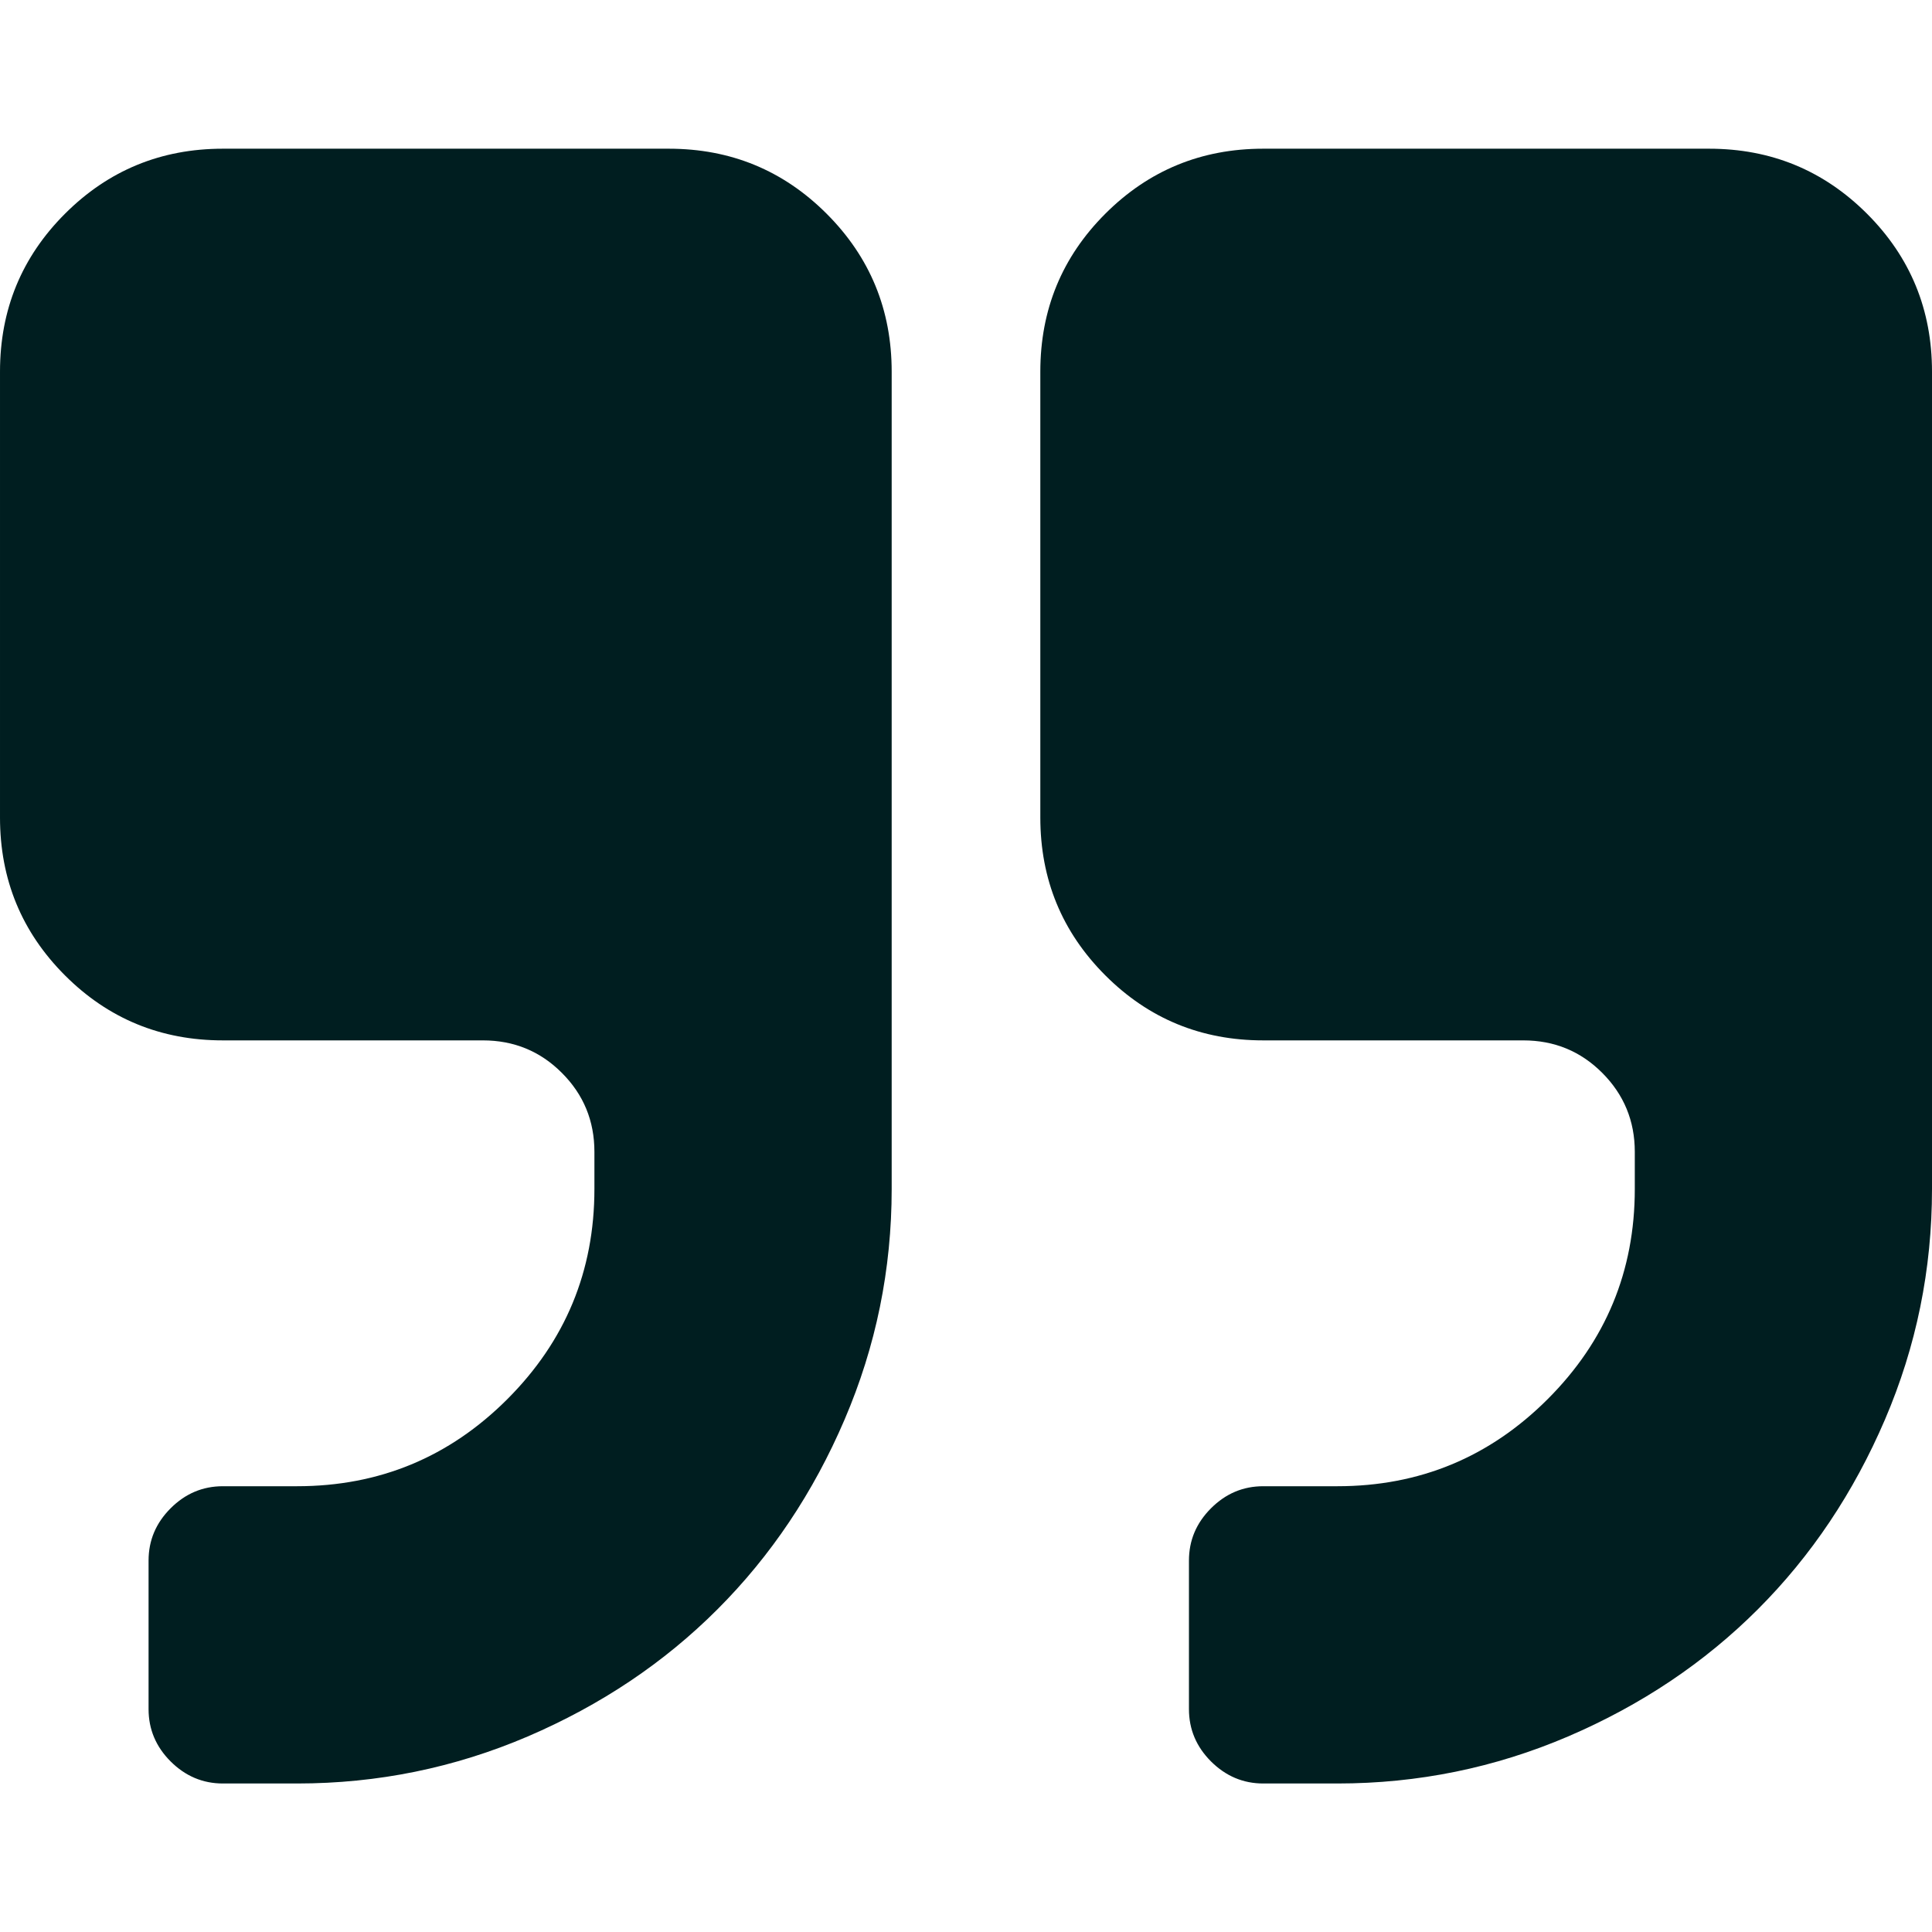
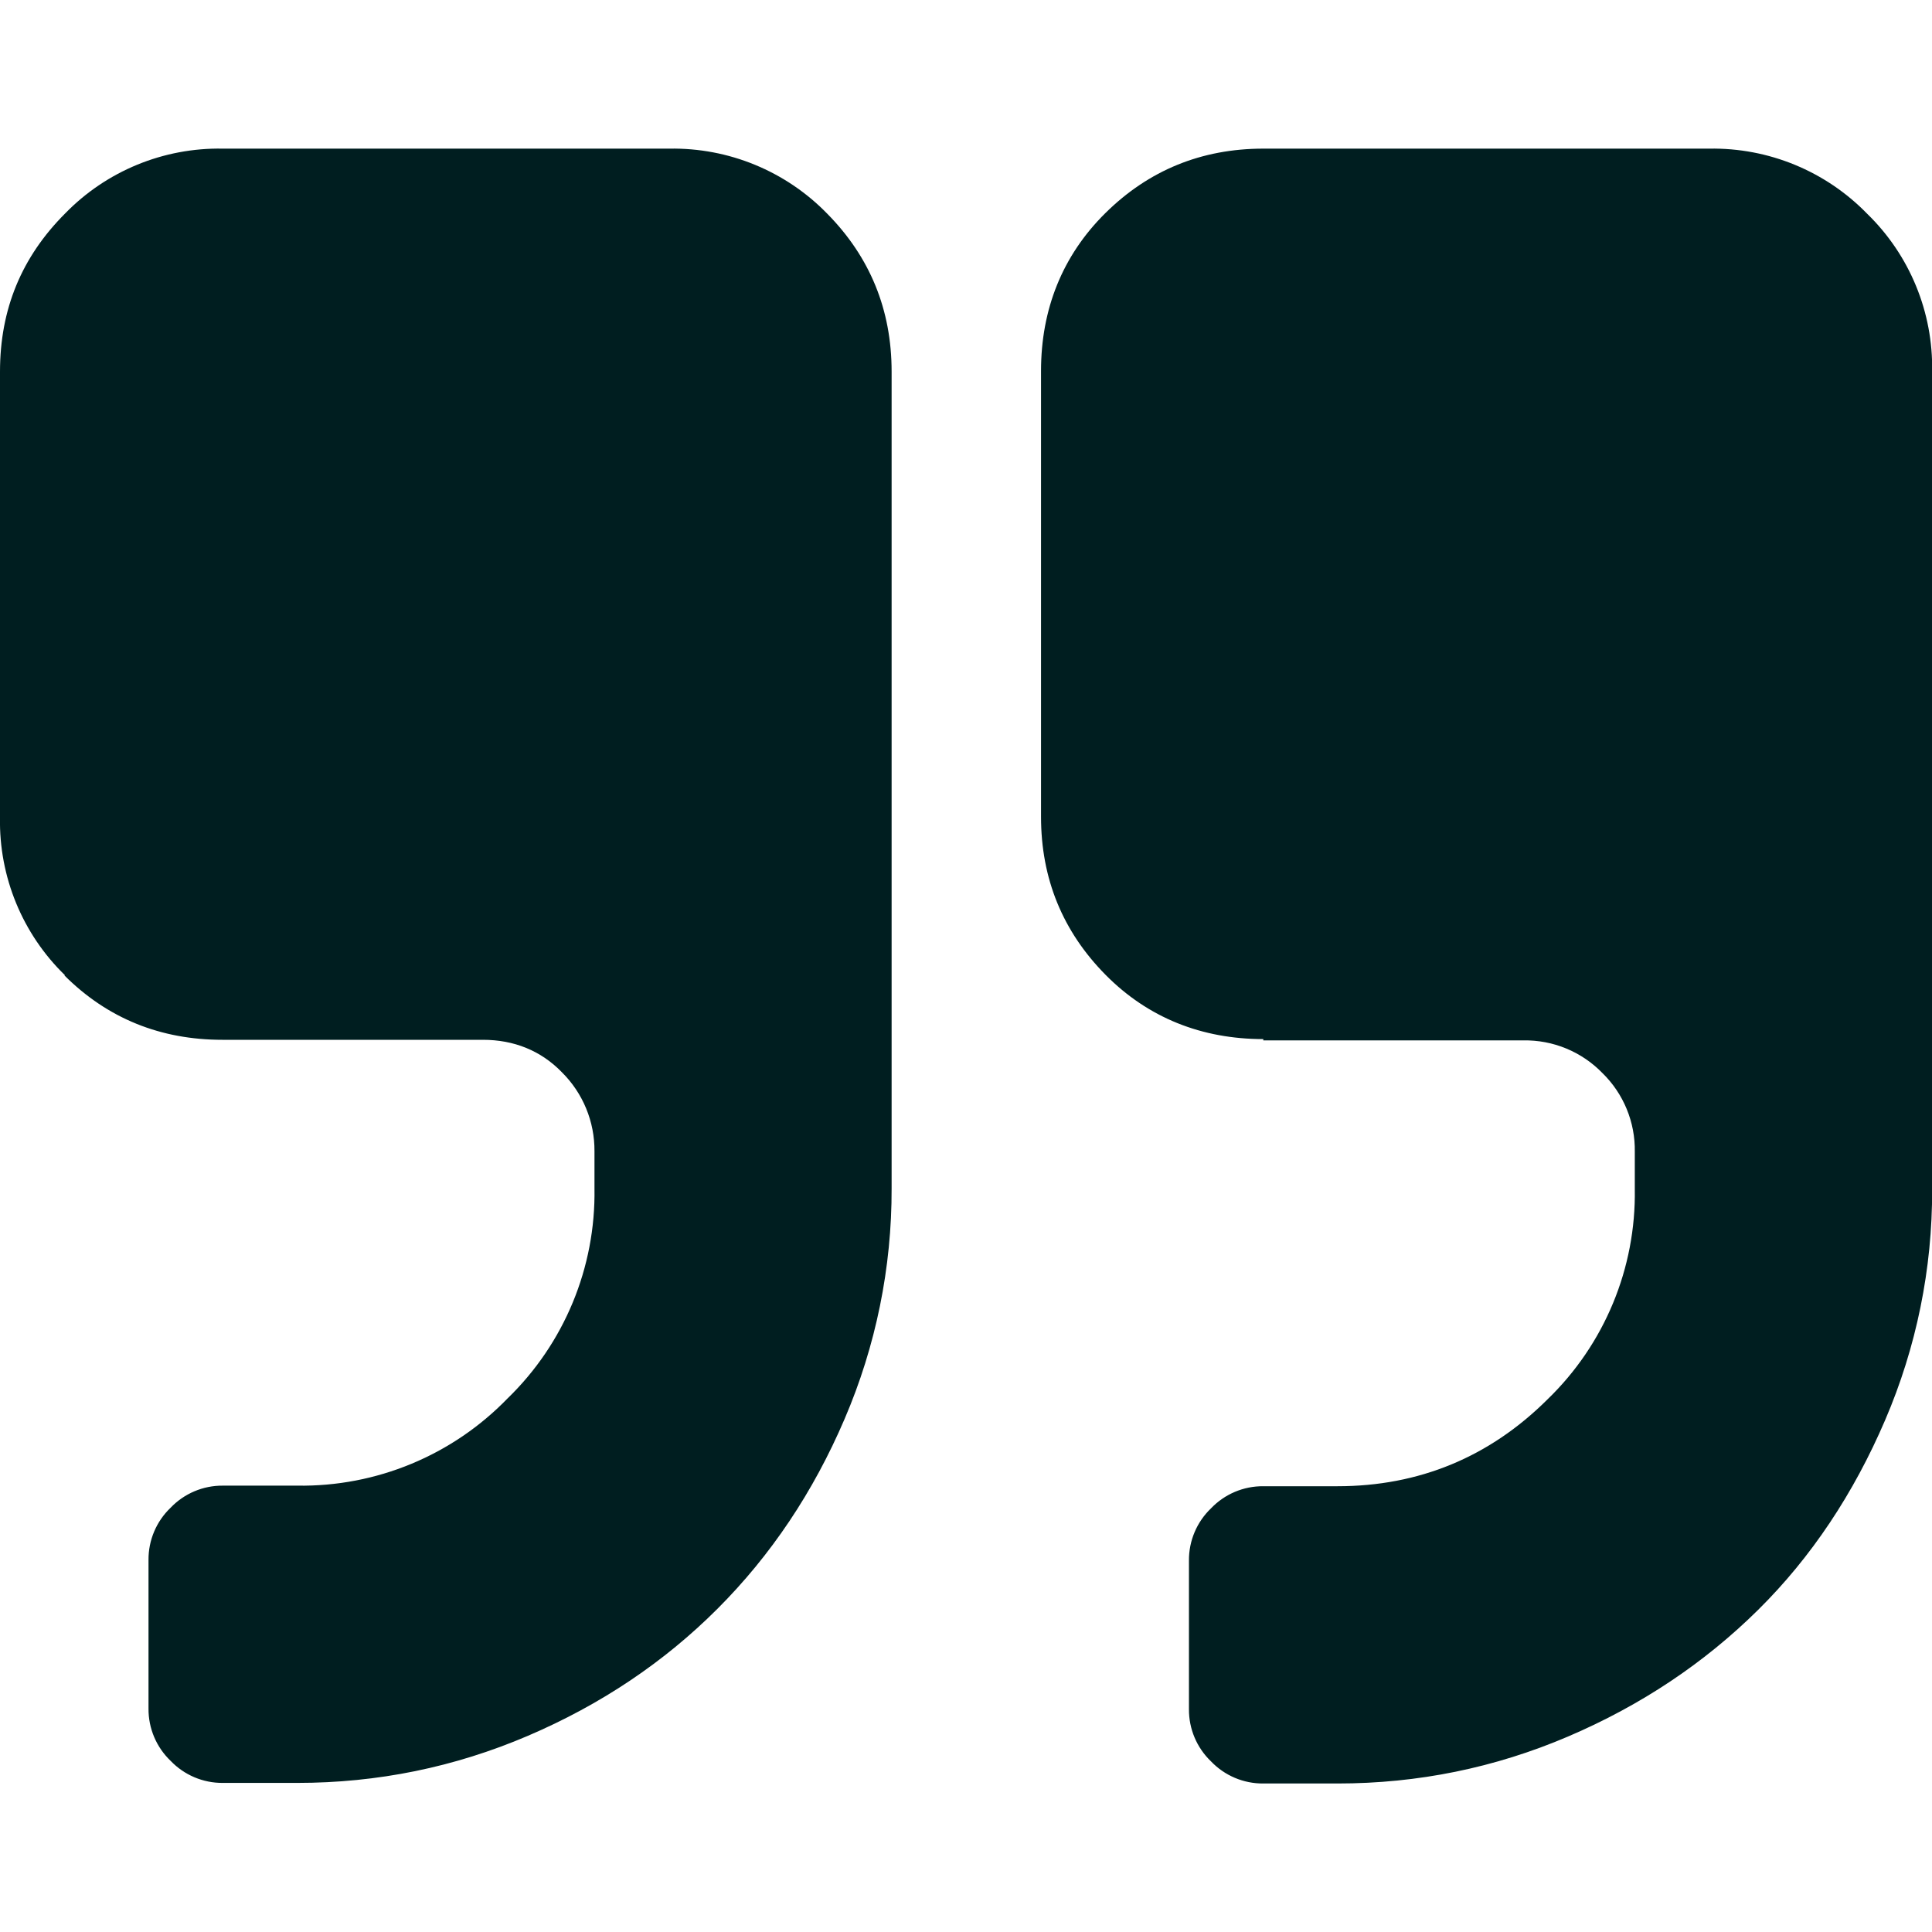
- <svg xmlns="http://www.w3.org/2000/svg" width="30" height="30" viewBox="0 0 30 30" fill="none">
-   <path d="M19.616 16.155H23.654C24.135 16.155 24.544 16.323 24.88 16.66C25.216 16.997 25.385 17.405 25.385 17.886V18.463C25.385 19.737 24.934 20.825 24.032 21.726C23.131 22.627 22.043 23.078 20.769 23.078H19.616C19.303 23.078 19.033 23.192 18.804 23.421C18.576 23.649 18.462 23.919 18.462 24.232V26.54C18.462 26.852 18.576 27.123 18.804 27.351C19.033 27.579 19.303 27.694 19.616 27.694H20.769C22.019 27.694 23.212 27.45 24.348 26.964C25.484 26.477 26.466 25.819 27.296 24.989C28.125 24.16 28.783 23.178 29.27 22.042C29.757 20.906 30 19.713 30 18.463V5.771C30 4.809 29.664 3.992 28.991 3.319C28.317 2.646 27.5 2.309 26.538 2.309H19.615C18.654 2.309 17.836 2.646 17.163 3.319C16.49 3.992 16.154 4.809 16.154 5.771V12.694C16.154 13.655 16.49 14.472 17.164 15.146C17.837 15.819 18.654 16.155 19.616 16.155Z" fill="#001E20" />
-   <path d="M1.009 15.146C1.682 15.819 2.499 16.155 3.461 16.155H7.499C7.98 16.155 8.389 16.323 8.725 16.66C9.062 16.997 9.23 17.405 9.23 17.886V18.463C9.23 19.737 8.779 20.825 7.878 21.726C6.977 22.627 5.889 23.078 4.614 23.078H3.461C3.148 23.078 2.878 23.192 2.649 23.421C2.421 23.649 2.307 23.919 2.307 24.232V26.54C2.307 26.852 2.421 27.123 2.649 27.351C2.878 27.579 3.148 27.694 3.461 27.694H4.614C5.865 27.694 7.058 27.45 8.194 26.964C9.329 26.477 10.312 25.819 11.141 24.989C11.97 24.16 12.629 23.178 13.115 22.042C13.602 20.906 13.846 19.713 13.846 18.463V5.771C13.846 4.809 13.509 3.992 12.836 3.319C12.163 2.646 11.346 2.309 10.384 2.309H3.461C2.5 2.309 1.682 2.646 1.009 3.319C0.336 3.992 3.14713e-05 4.809 3.14713e-05 5.771V12.694C-3.24249e-05 13.656 0.336 14.472 1.009 15.146Z" fill="#001E20" />
+ <svg xmlns="http://www.w3.org/2000/svg" width="30" height="30" fill="#001e20">
+   <path d="M19.616 16.155h4.038a1.67 1.67 0 0 1 1.226.505 1.67 1.67 0 0 1 .505 1.226v.577a4.44 4.44 0 0 1-1.352 3.263c-.902.9-2 1.352-3.263 1.352h-1.154a1.11 1.11 0 0 0-.811.343 1.11 1.11 0 0 0-.343.811v2.308a1.11 1.11 0 0 0 .343.811 1.11 1.11 0 0 0 .811.343h1.154c1.25 0 2.443-.244 3.58-.73S26.468 25.82 27.298 25s1.487-1.812 1.974-2.948a8.99 8.99 0 0 0 .73-3.579V5.77a3.33 3.33 0 0 0-1.01-2.452 3.34 3.34 0 0 0-2.452-1.01h-6.923c-.96 0-1.78.336-2.452 1s-1 1.5-1 2.452v6.923c0 .962.337 1.78 1 2.452s1.5 1 2.452 1zM1 15.146c.673.673 1.5 1 2.452 1H7.5c.48 0 .9.168 1.226.505a1.71 1.71 0 0 1 .505 1.226v.577a4.44 4.44 0 0 1-1.352 3.263 4.45 4.45 0 0 1-3.264 1.352H3.46a1.11 1.11 0 0 0-.811.343 1.11 1.11 0 0 0-.343.811v2.308a1.11 1.11 0 0 0 .343.811 1.11 1.11 0 0 0 .811.343h1.154c1.25 0 2.443-.244 3.58-.73s2.118-1.145 2.947-1.974 1.488-1.812 1.974-2.948a9.01 9.01 0 0 0 .73-3.58V5.77c0-.962-.337-1.78-1-2.452a3.34 3.34 0 0 0-2.452-1.01H3.46a3.33 3.33 0 0 0-2.452 1.01C.336 3.992 0 4.8 0 5.77v6.923a3.33 3.33 0 0 0 1.01 2.452z" />
</svg>
